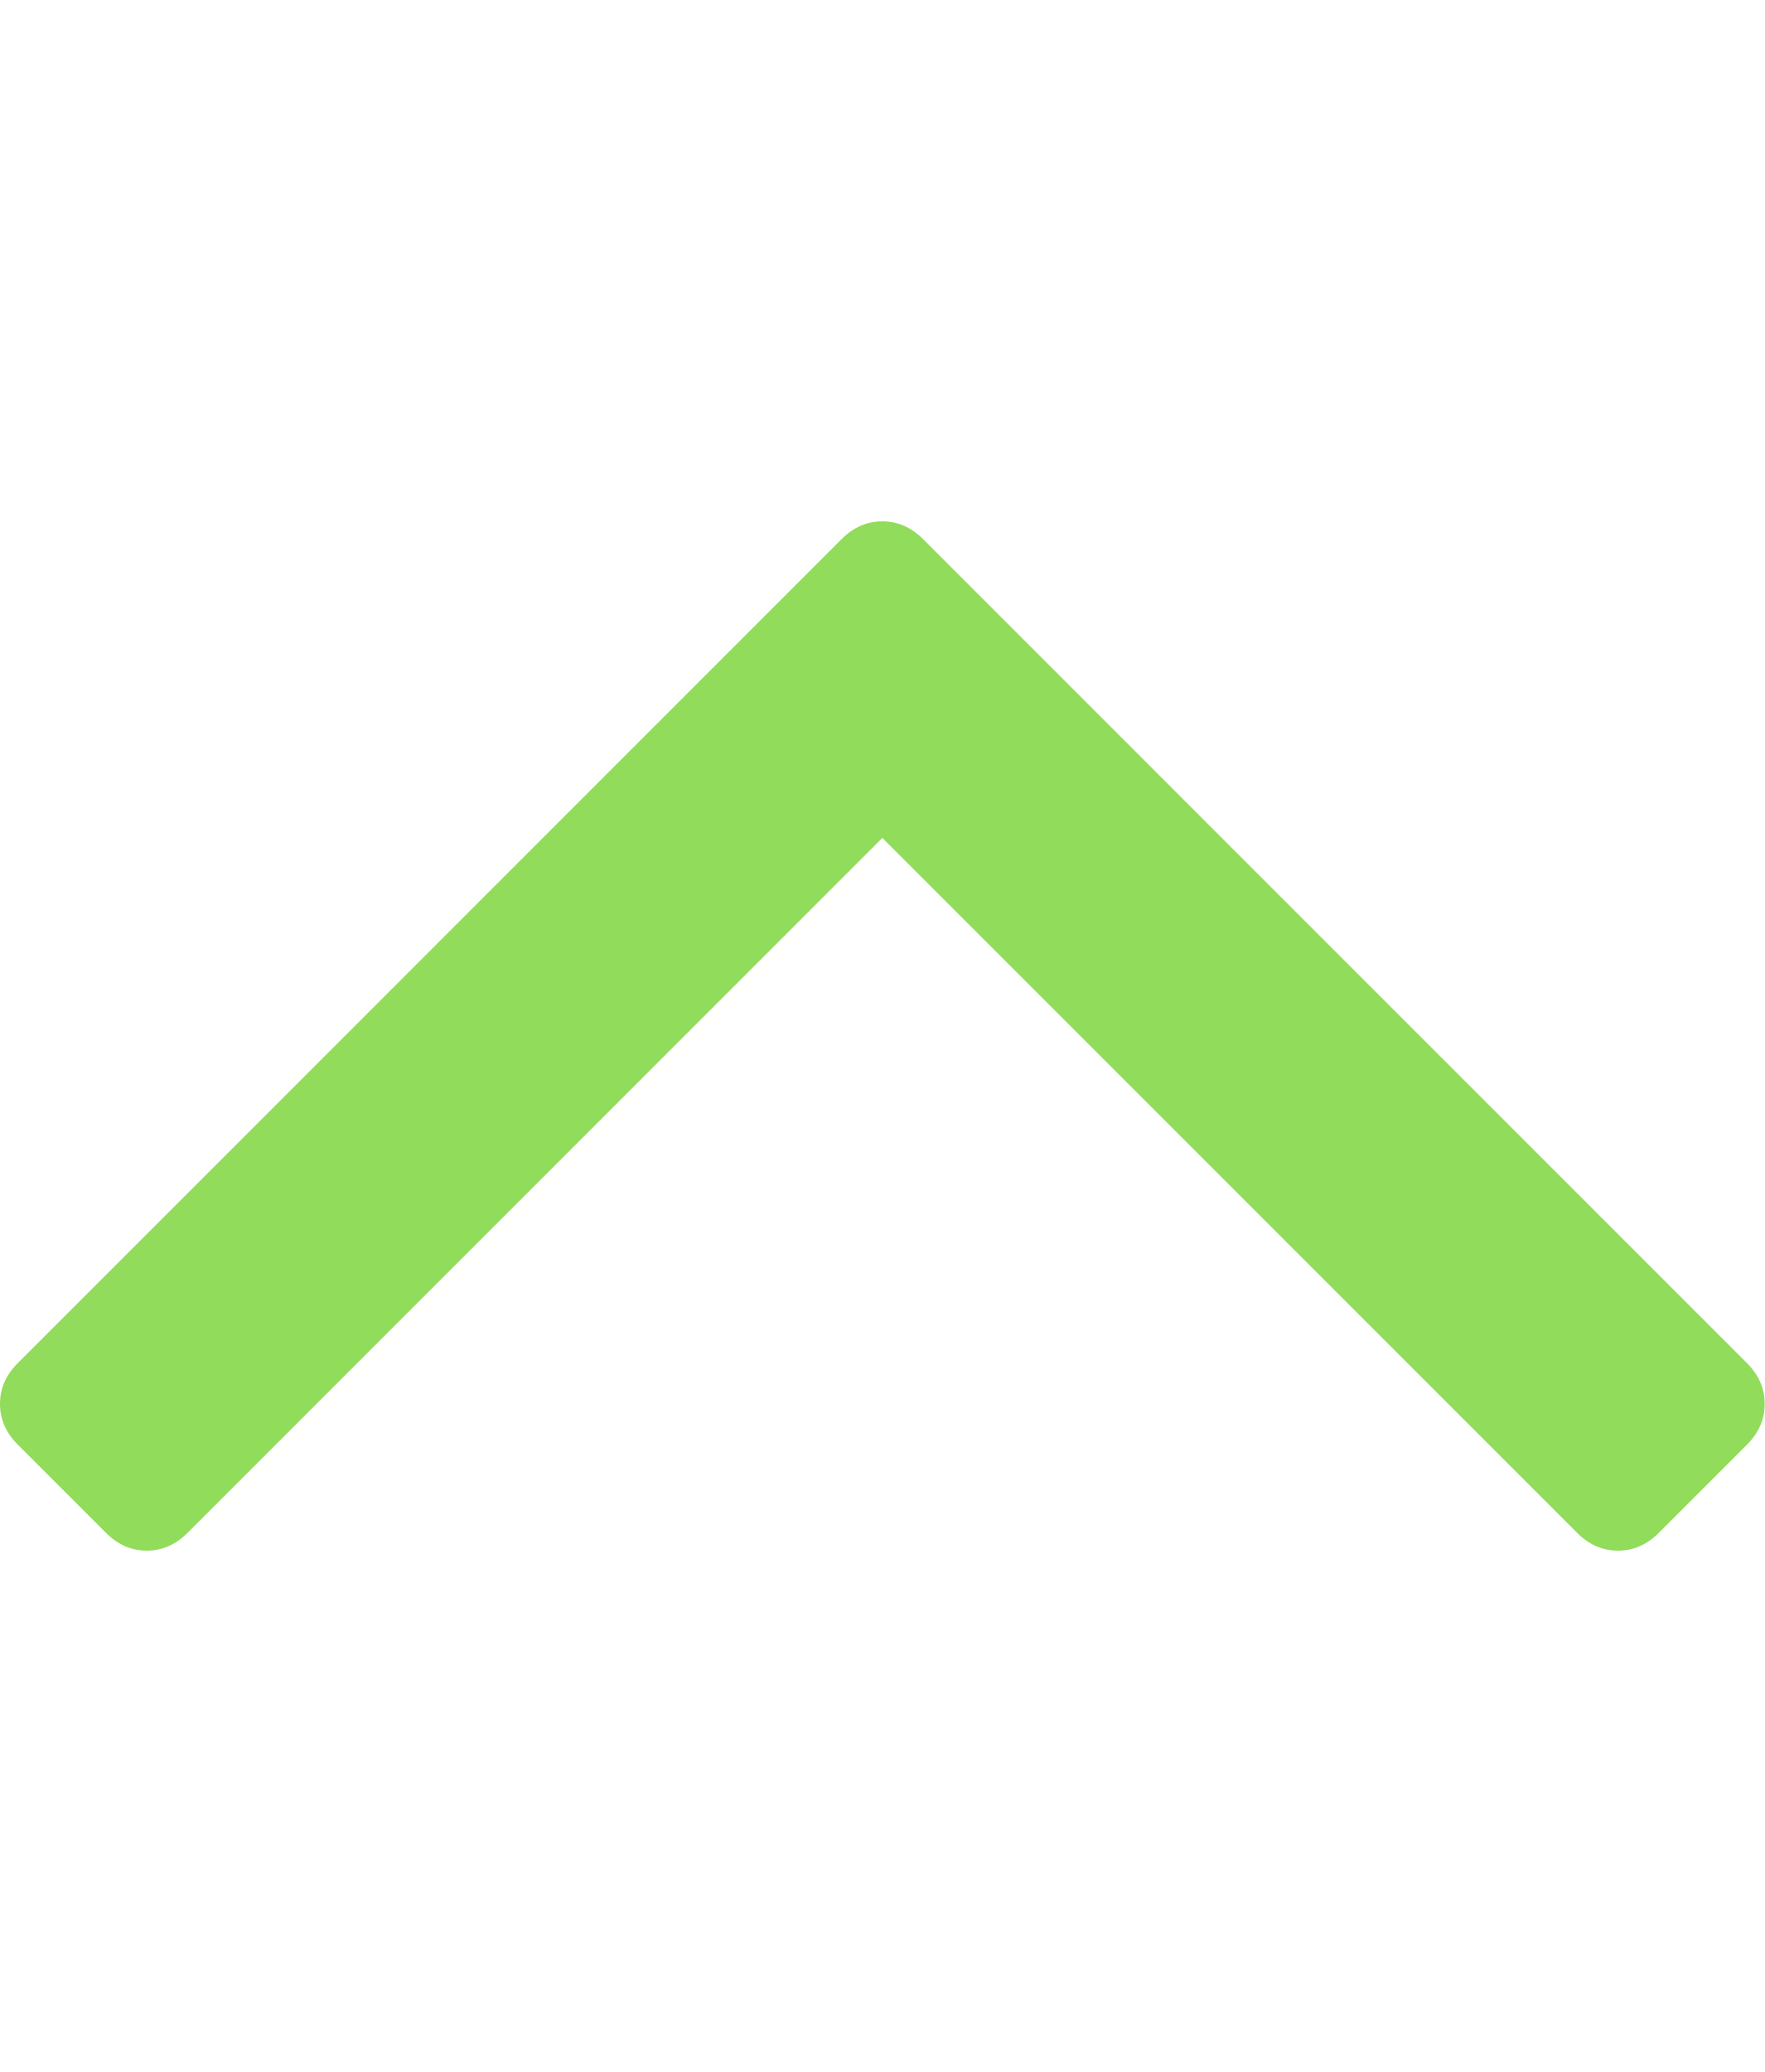
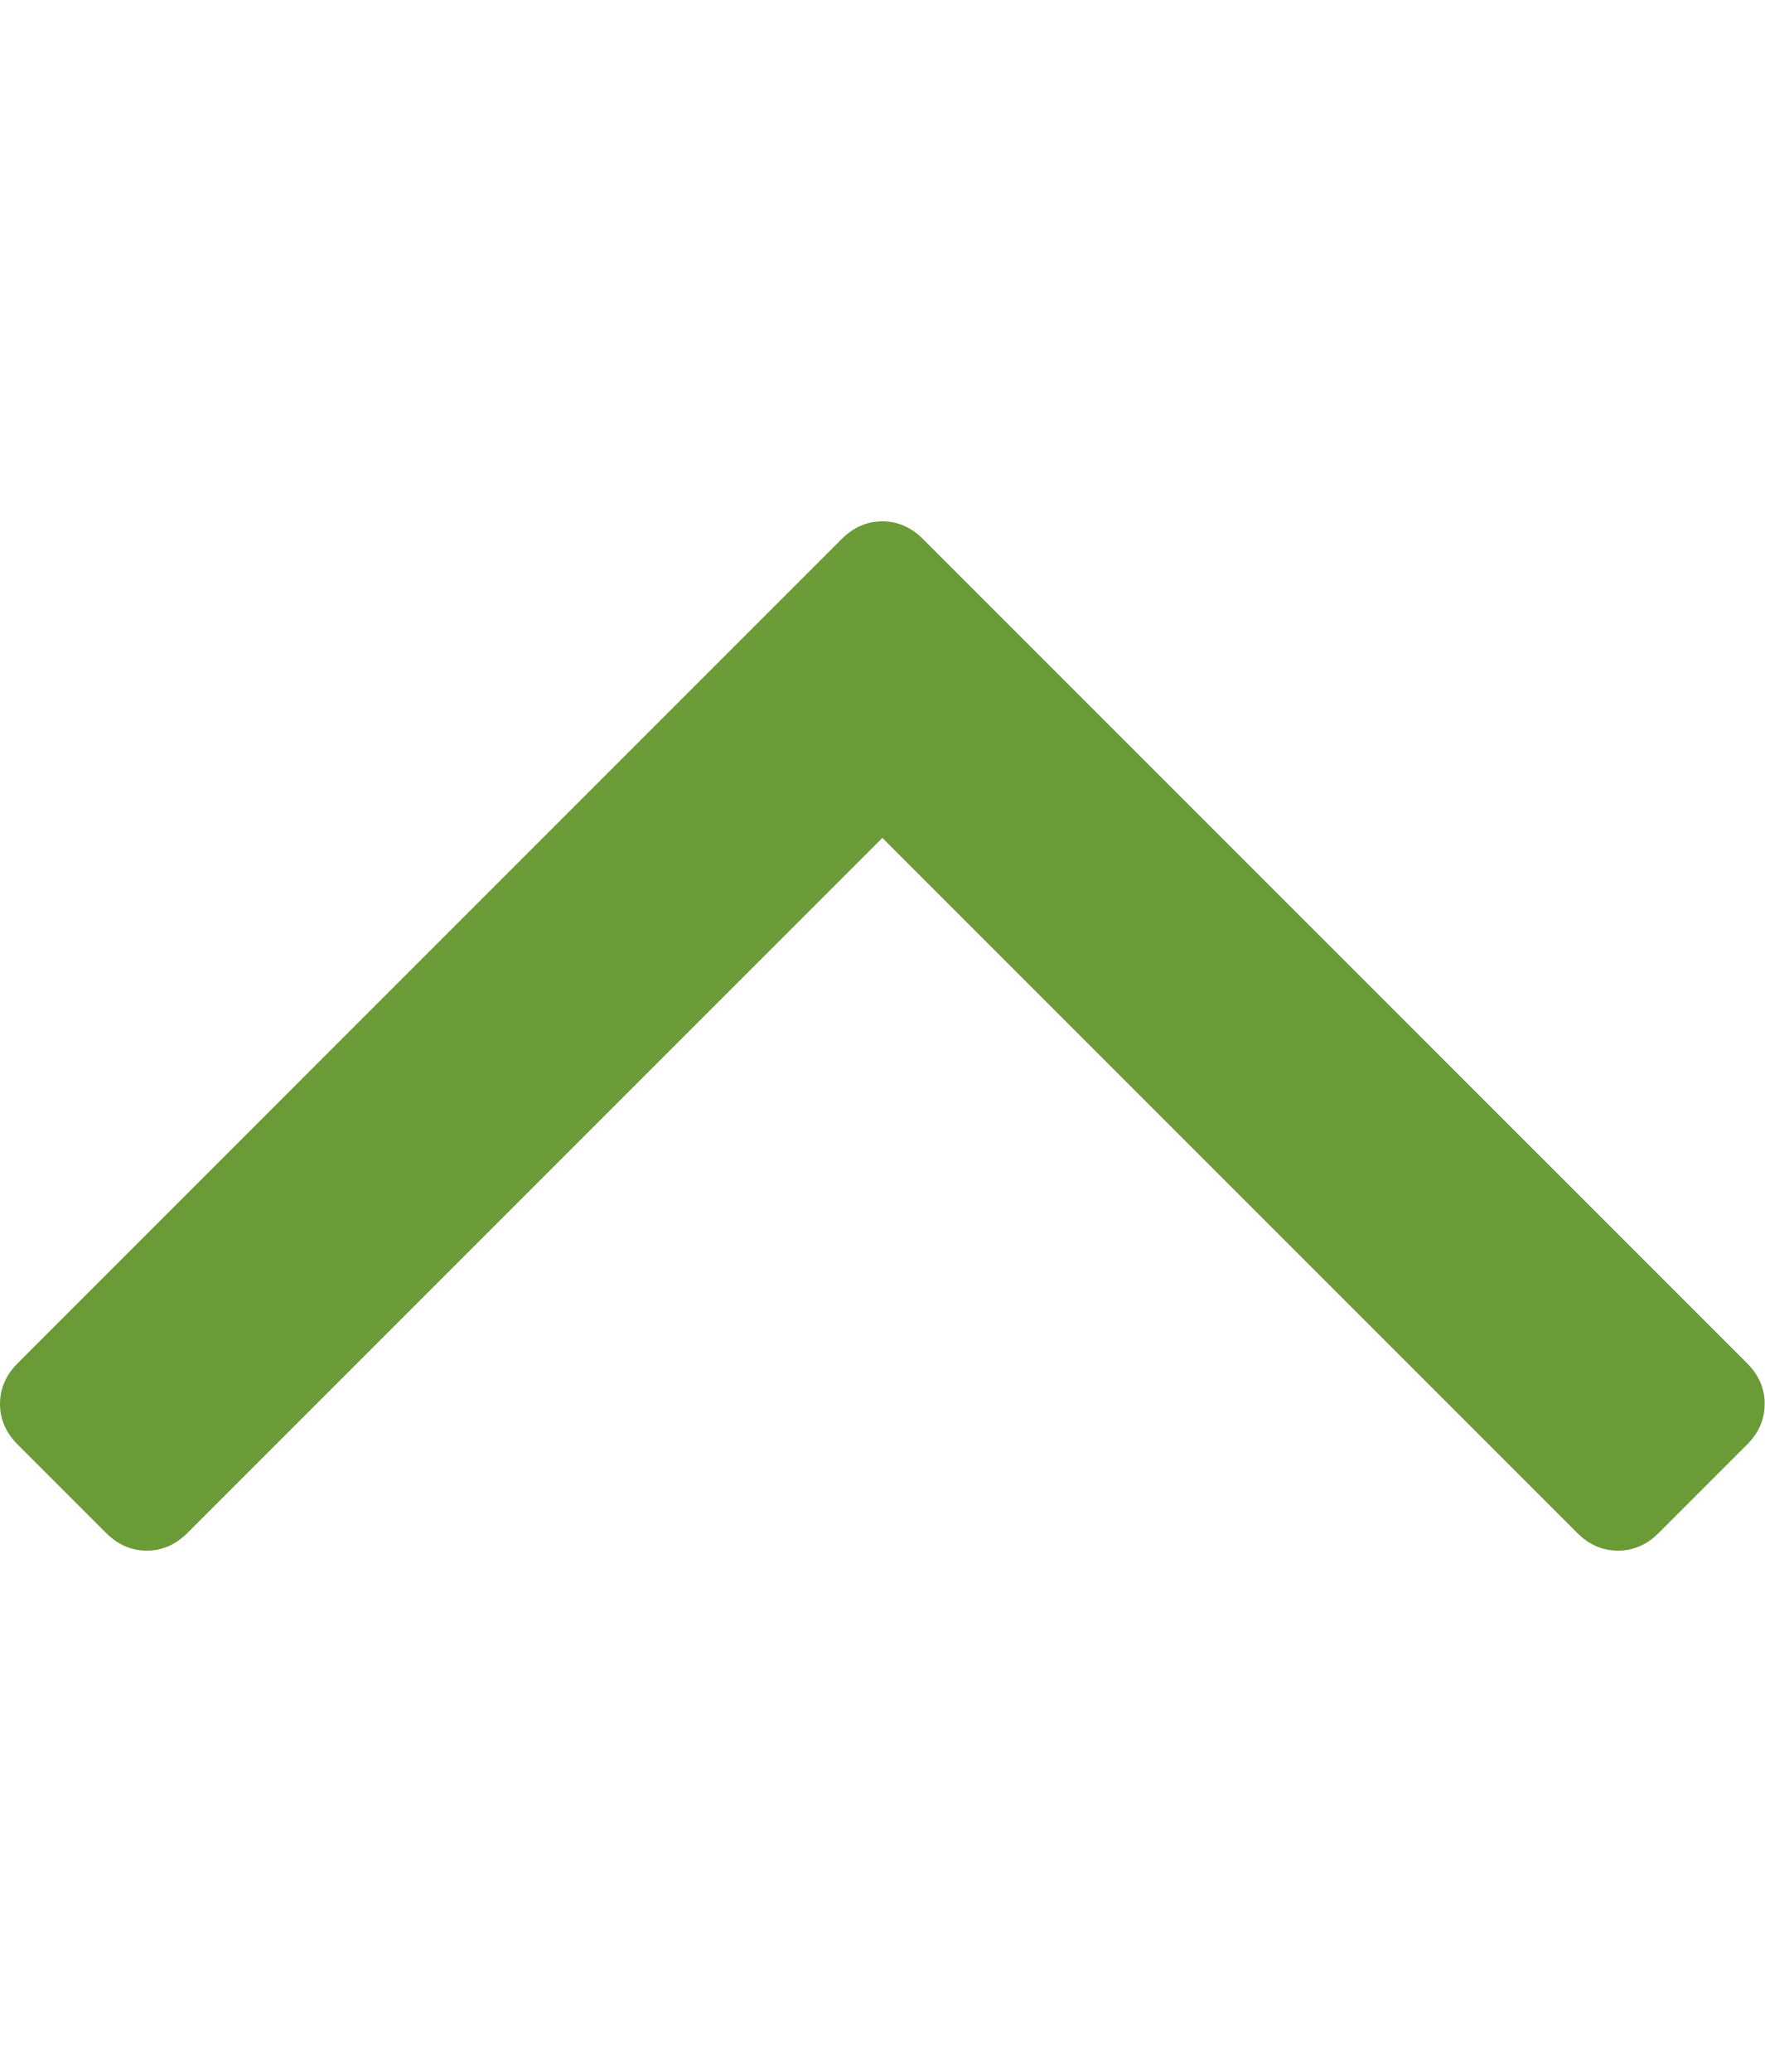
<svg xmlns="http://www.w3.org/2000/svg" version="1.1" id="Capa_1" x="0px" y="0px" width="11.5px" height="13.5px" viewBox="0 0 284.929 284.929" style="enable-background:new 0 0 284.929 284.929;" xml:space="preserve">
  <g>
-     <path d="M282.082,195.285L149.028,62.24c-1.901-1.903-4.088-2.856-6.562-2.856s-4.665,0.953-6.567,2.856L2.856,195.285   C0.95,197.191,0,199.378,0,201.853c0,2.474,0.953,4.664,2.856,6.566l14.272,14.271c1.903,1.903,4.093,2.854,6.567,2.854   c2.474,0,4.664-0.951,6.567-2.854l112.204-112.202l112.208,112.209c1.902,1.903,4.093,2.848,6.563,2.848   c2.478,0,4.668-0.951,6.57-2.848l14.274-14.277c1.902-1.902,2.847-4.093,2.847-6.566   C284.929,199.378,283.984,197.188,282.082,195.285z" fill="#91DC5A" />
+     <path d="M282.082,195.285L149.028,62.24c-1.901-1.903-4.088-2.856-6.562-2.856s-4.665,0.953-6.567,2.856L2.856,195.285   C0.95,197.191,0,199.378,0,201.853c0,2.474,0.953,4.664,2.856,6.566l14.272,14.271c1.903,1.903,4.093,2.854,6.567,2.854   c2.474,0,4.664-0.951,6.567-2.854l112.204-112.202l112.208,112.209c1.902,1.903,4.093,2.848,6.563,2.848   c2.478,0,4.668-0.951,6.57-2.848l14.274-14.277c1.902-1.902,2.847-4.093,2.847-6.566   C284.929,199.378,283.984,197.188,282.082,195.285z" fill="#6B9B37" />
  </g>
</svg>
